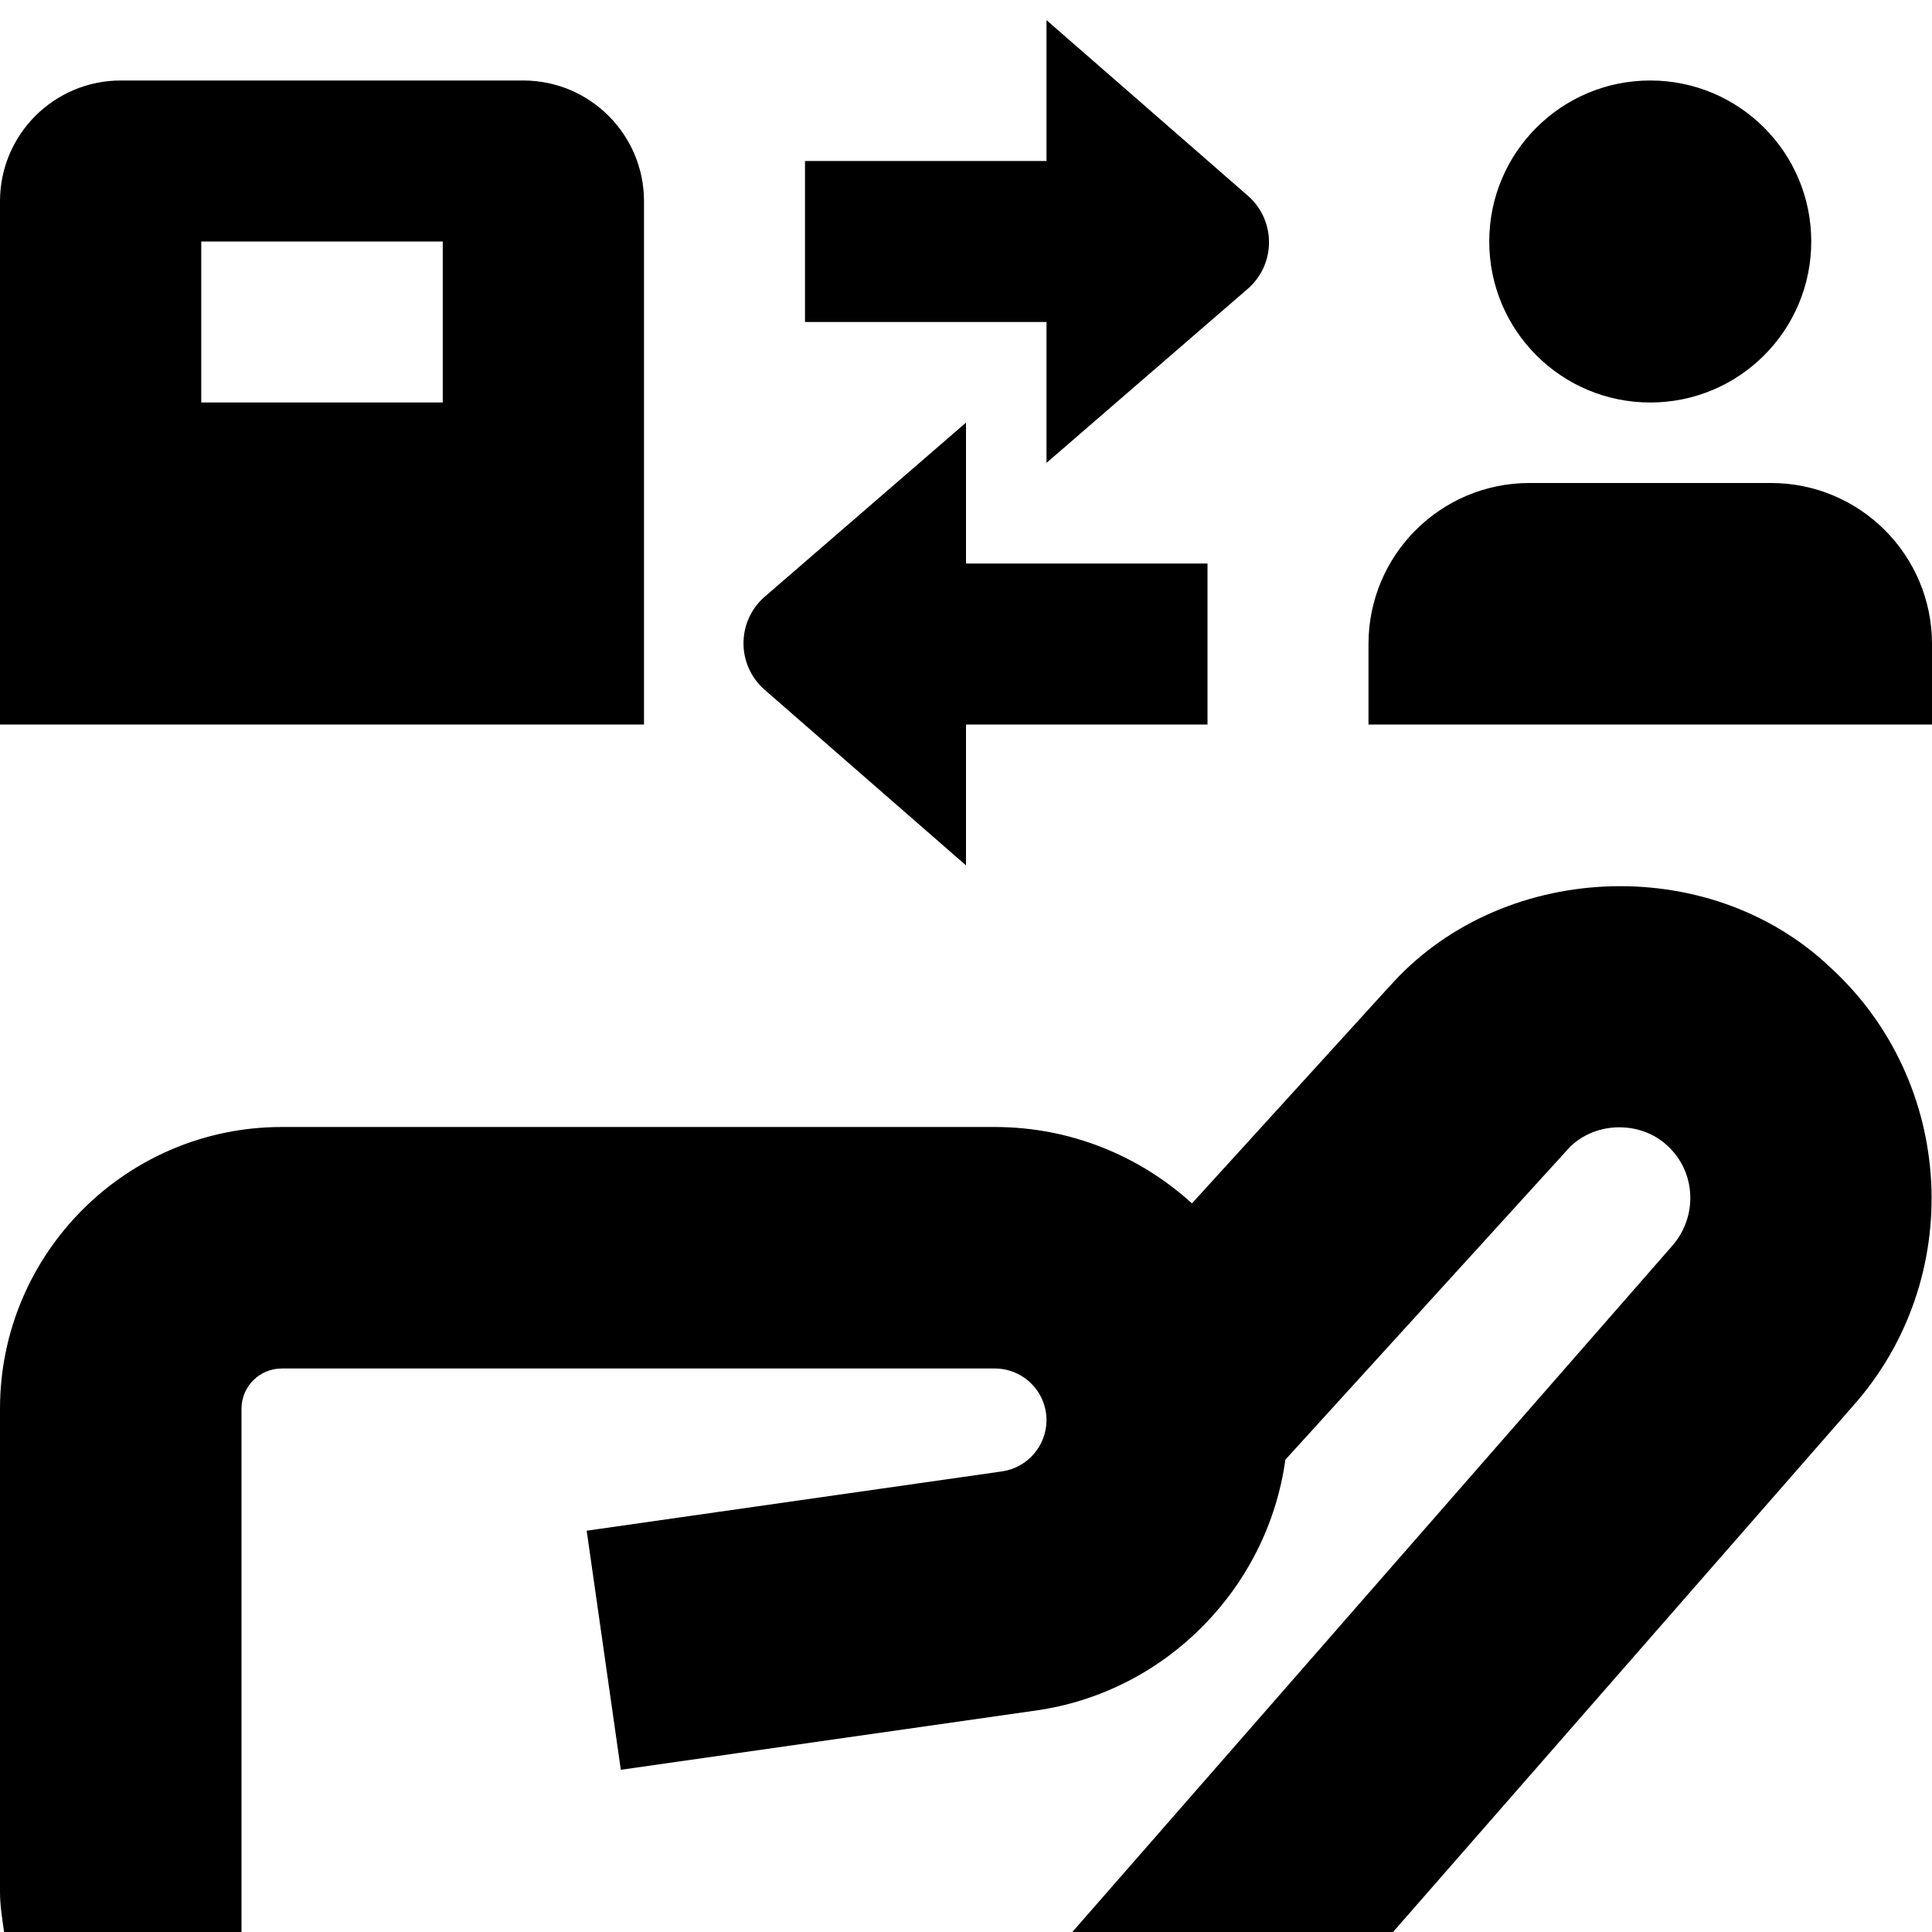
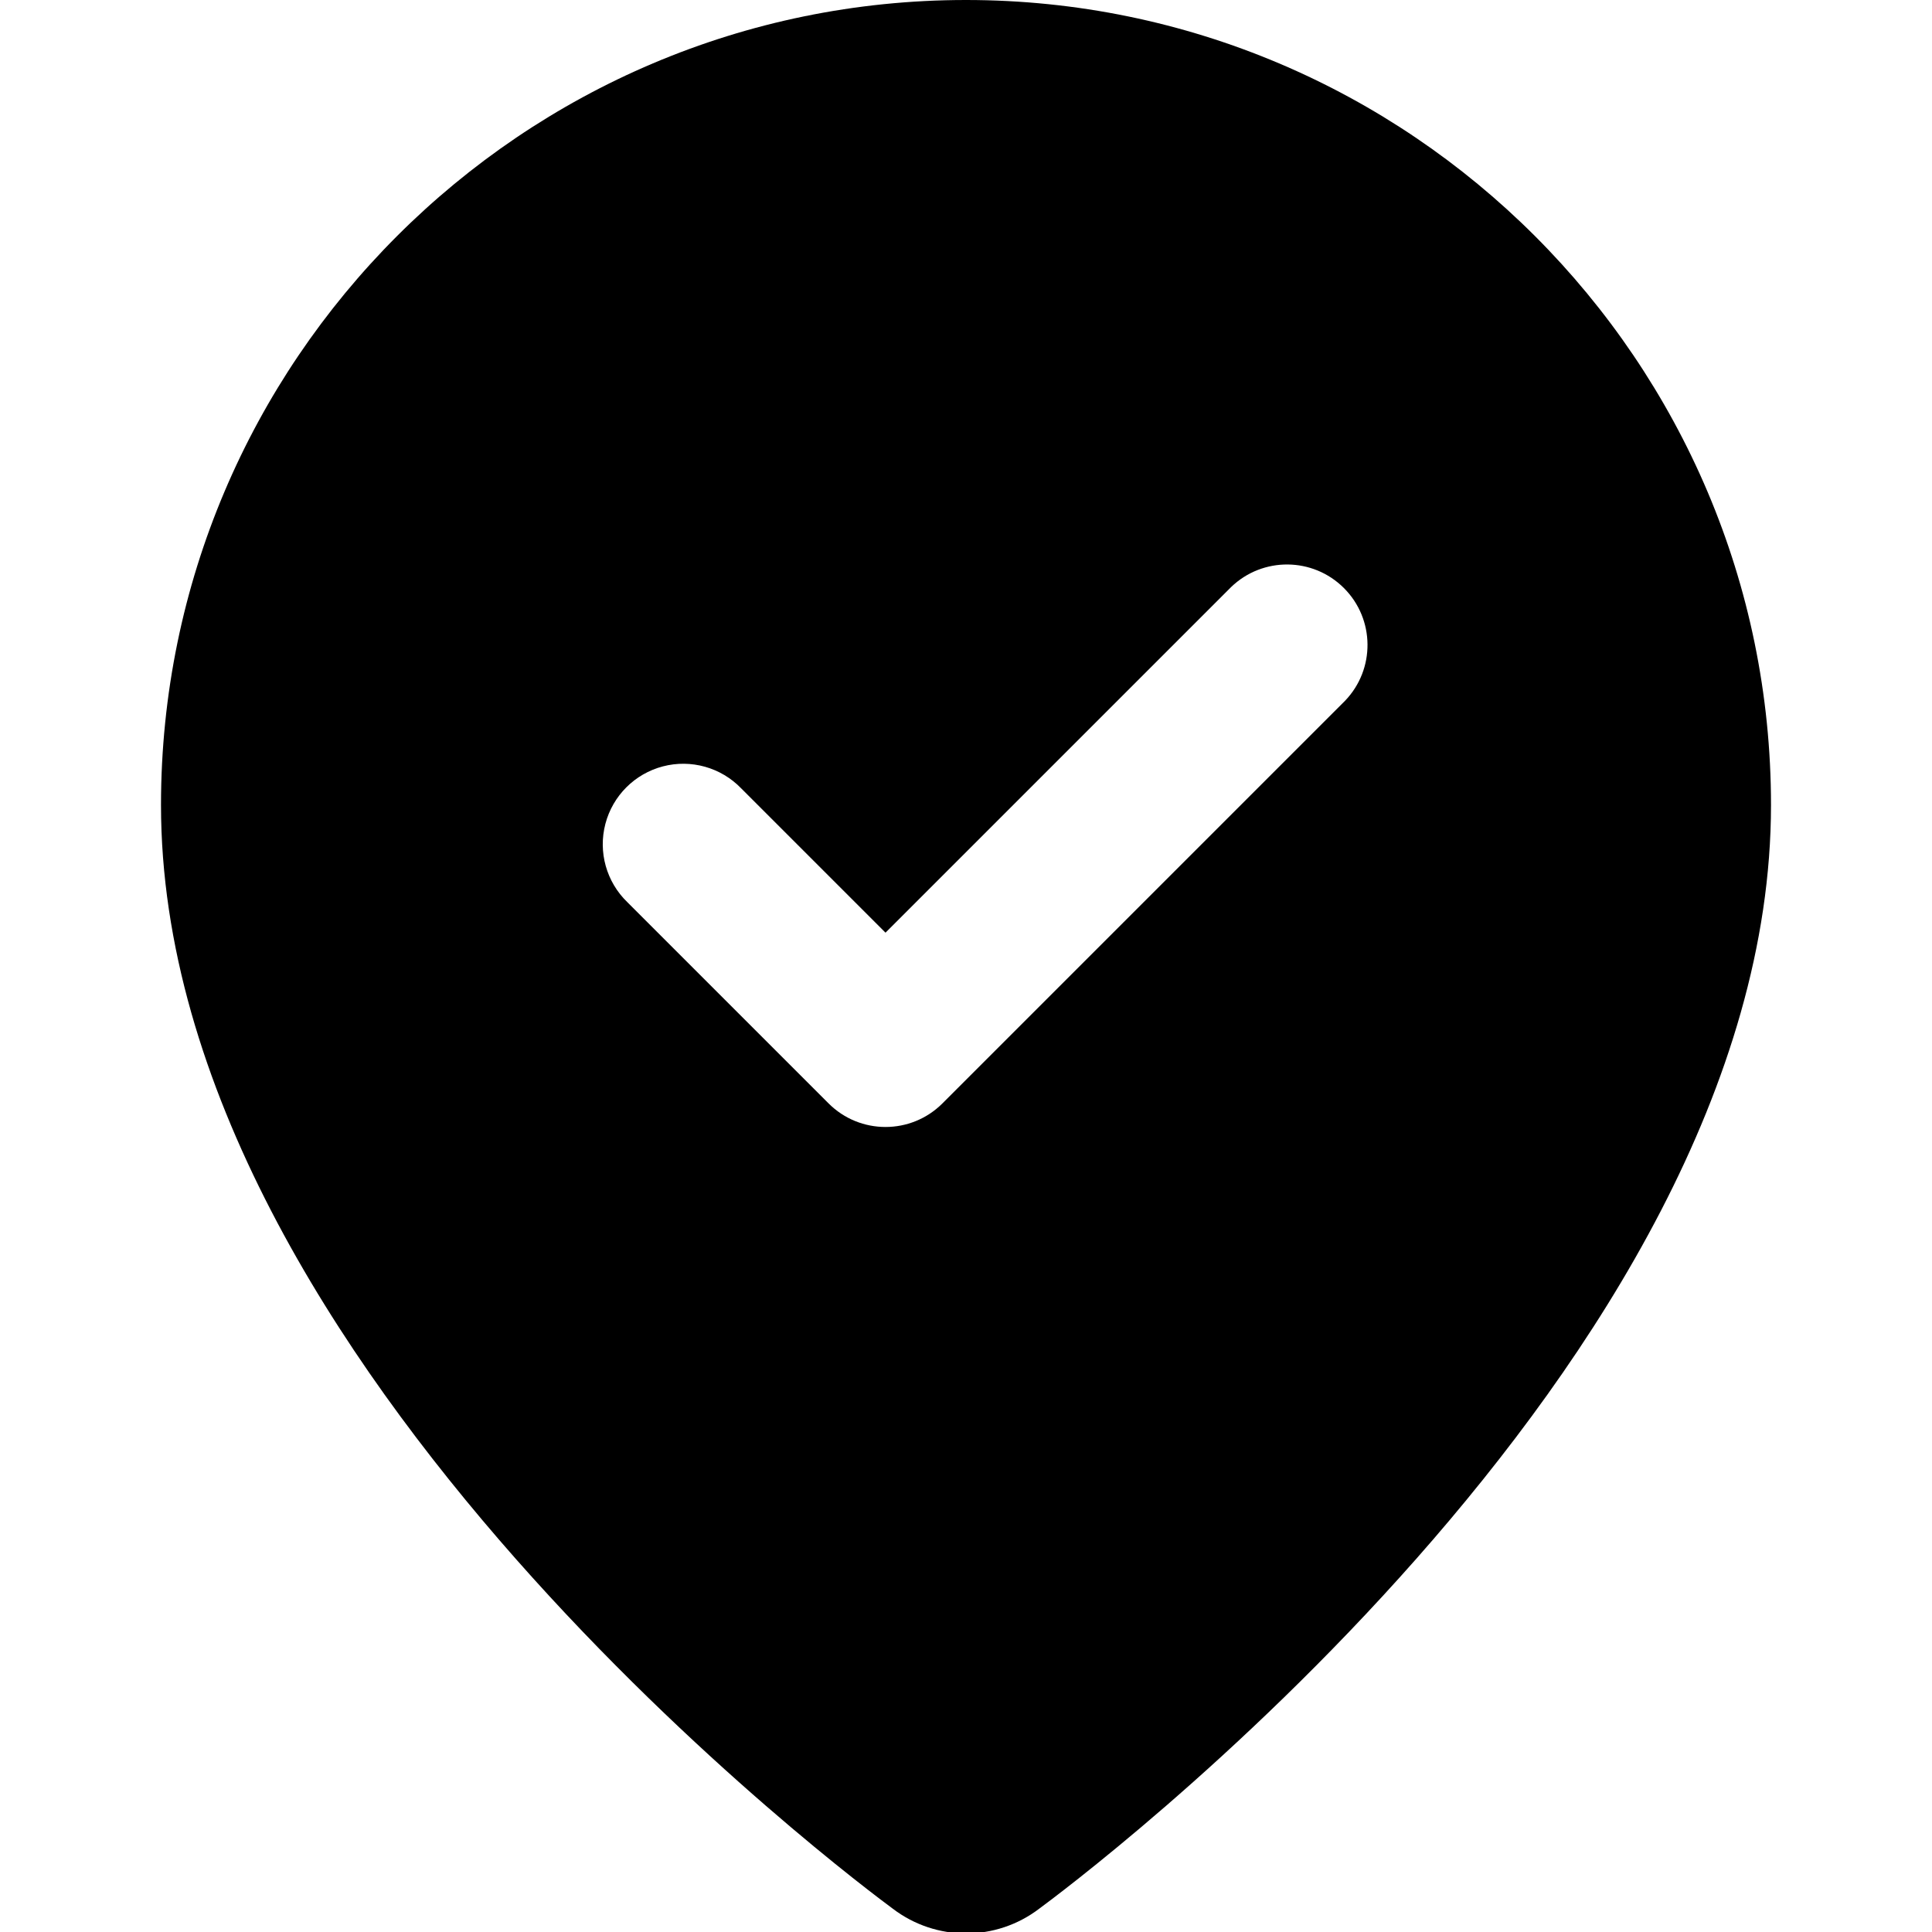
<svg xmlns="http://www.w3.org/2000/svg" id="Layer_1" data-name="Layer 1" viewBox="0 0 24 24">
-   <path d="M17,8c0-1.105,.895-2,2-2h3c1.105,0,2,.895,2,2v1s-7,0-7,0v-1Zm5.5-5c0-1.105-.895-2-2-2s-2,.895-2,2c0,1.105,.895,2,2,2s2-.895,2-2ZM1.5,1H6.5c.828,0,1.5,.672,1.5,1.5v6.5S0,9,0,9V2.5C0,1.672,.672,1,1.5,1Zm1,4h3V3H2.5v2Zm14.745,7.27l-2.438,2.679c-.647-.589-1.508-.949-2.45-.949H3.5c-1.93,0-3.5,1.57-3.5,3.5v6c0,.171,.027,.335,.051,.5H3v-6.5c0-.276,.224-.5,.5-.5H12.358c.354,0,.642,.288,.642,.642,0,.317-.237,.591-.551,.636l-5.161,.737,.424,2.97,5.161-.737c1.618-.231,2.876-1.53,3.094-3.115l3.497-3.843c.312-.359,.901-.382,1.248-.059,.356,.325,.385,.881,.055,1.252l-7.447,8.518h3.984l5.711-6.532c1.41-1.581,1.283-4.027-.282-5.455-1.517-1.439-4.113-1.316-5.487,.257Zm-4.245-6.52l2.509-2.17c.34-.305,.34-.837,0-1.142L13,.25V2h-3V4h3v1.75Zm-1,5v-1.75h3v-2h-3s0-1.75,0-1.75l-2.509,2.17c-.34,.305-.34,.837,0,1.142l2.509,2.188Z" />
+   <path d="M12,0C6.486,0,2,4.486,2,10c0,6.963,8.718,13.435,9.09,13.71a1.5,1.5,0,0,0,1.82,0C13.282,23.435,22,16.963,22,10,22,4.486,17.514,0,12,0Zm4.707,8.707l-5,5a1,1,0,0,1-1.414,0l-2.5-2.5a1,1,0,1,1,1.414-1.414L11,11.586l4.293-4.293a1,1,0,0,1,1.414,1.414Z" />
</svg>
